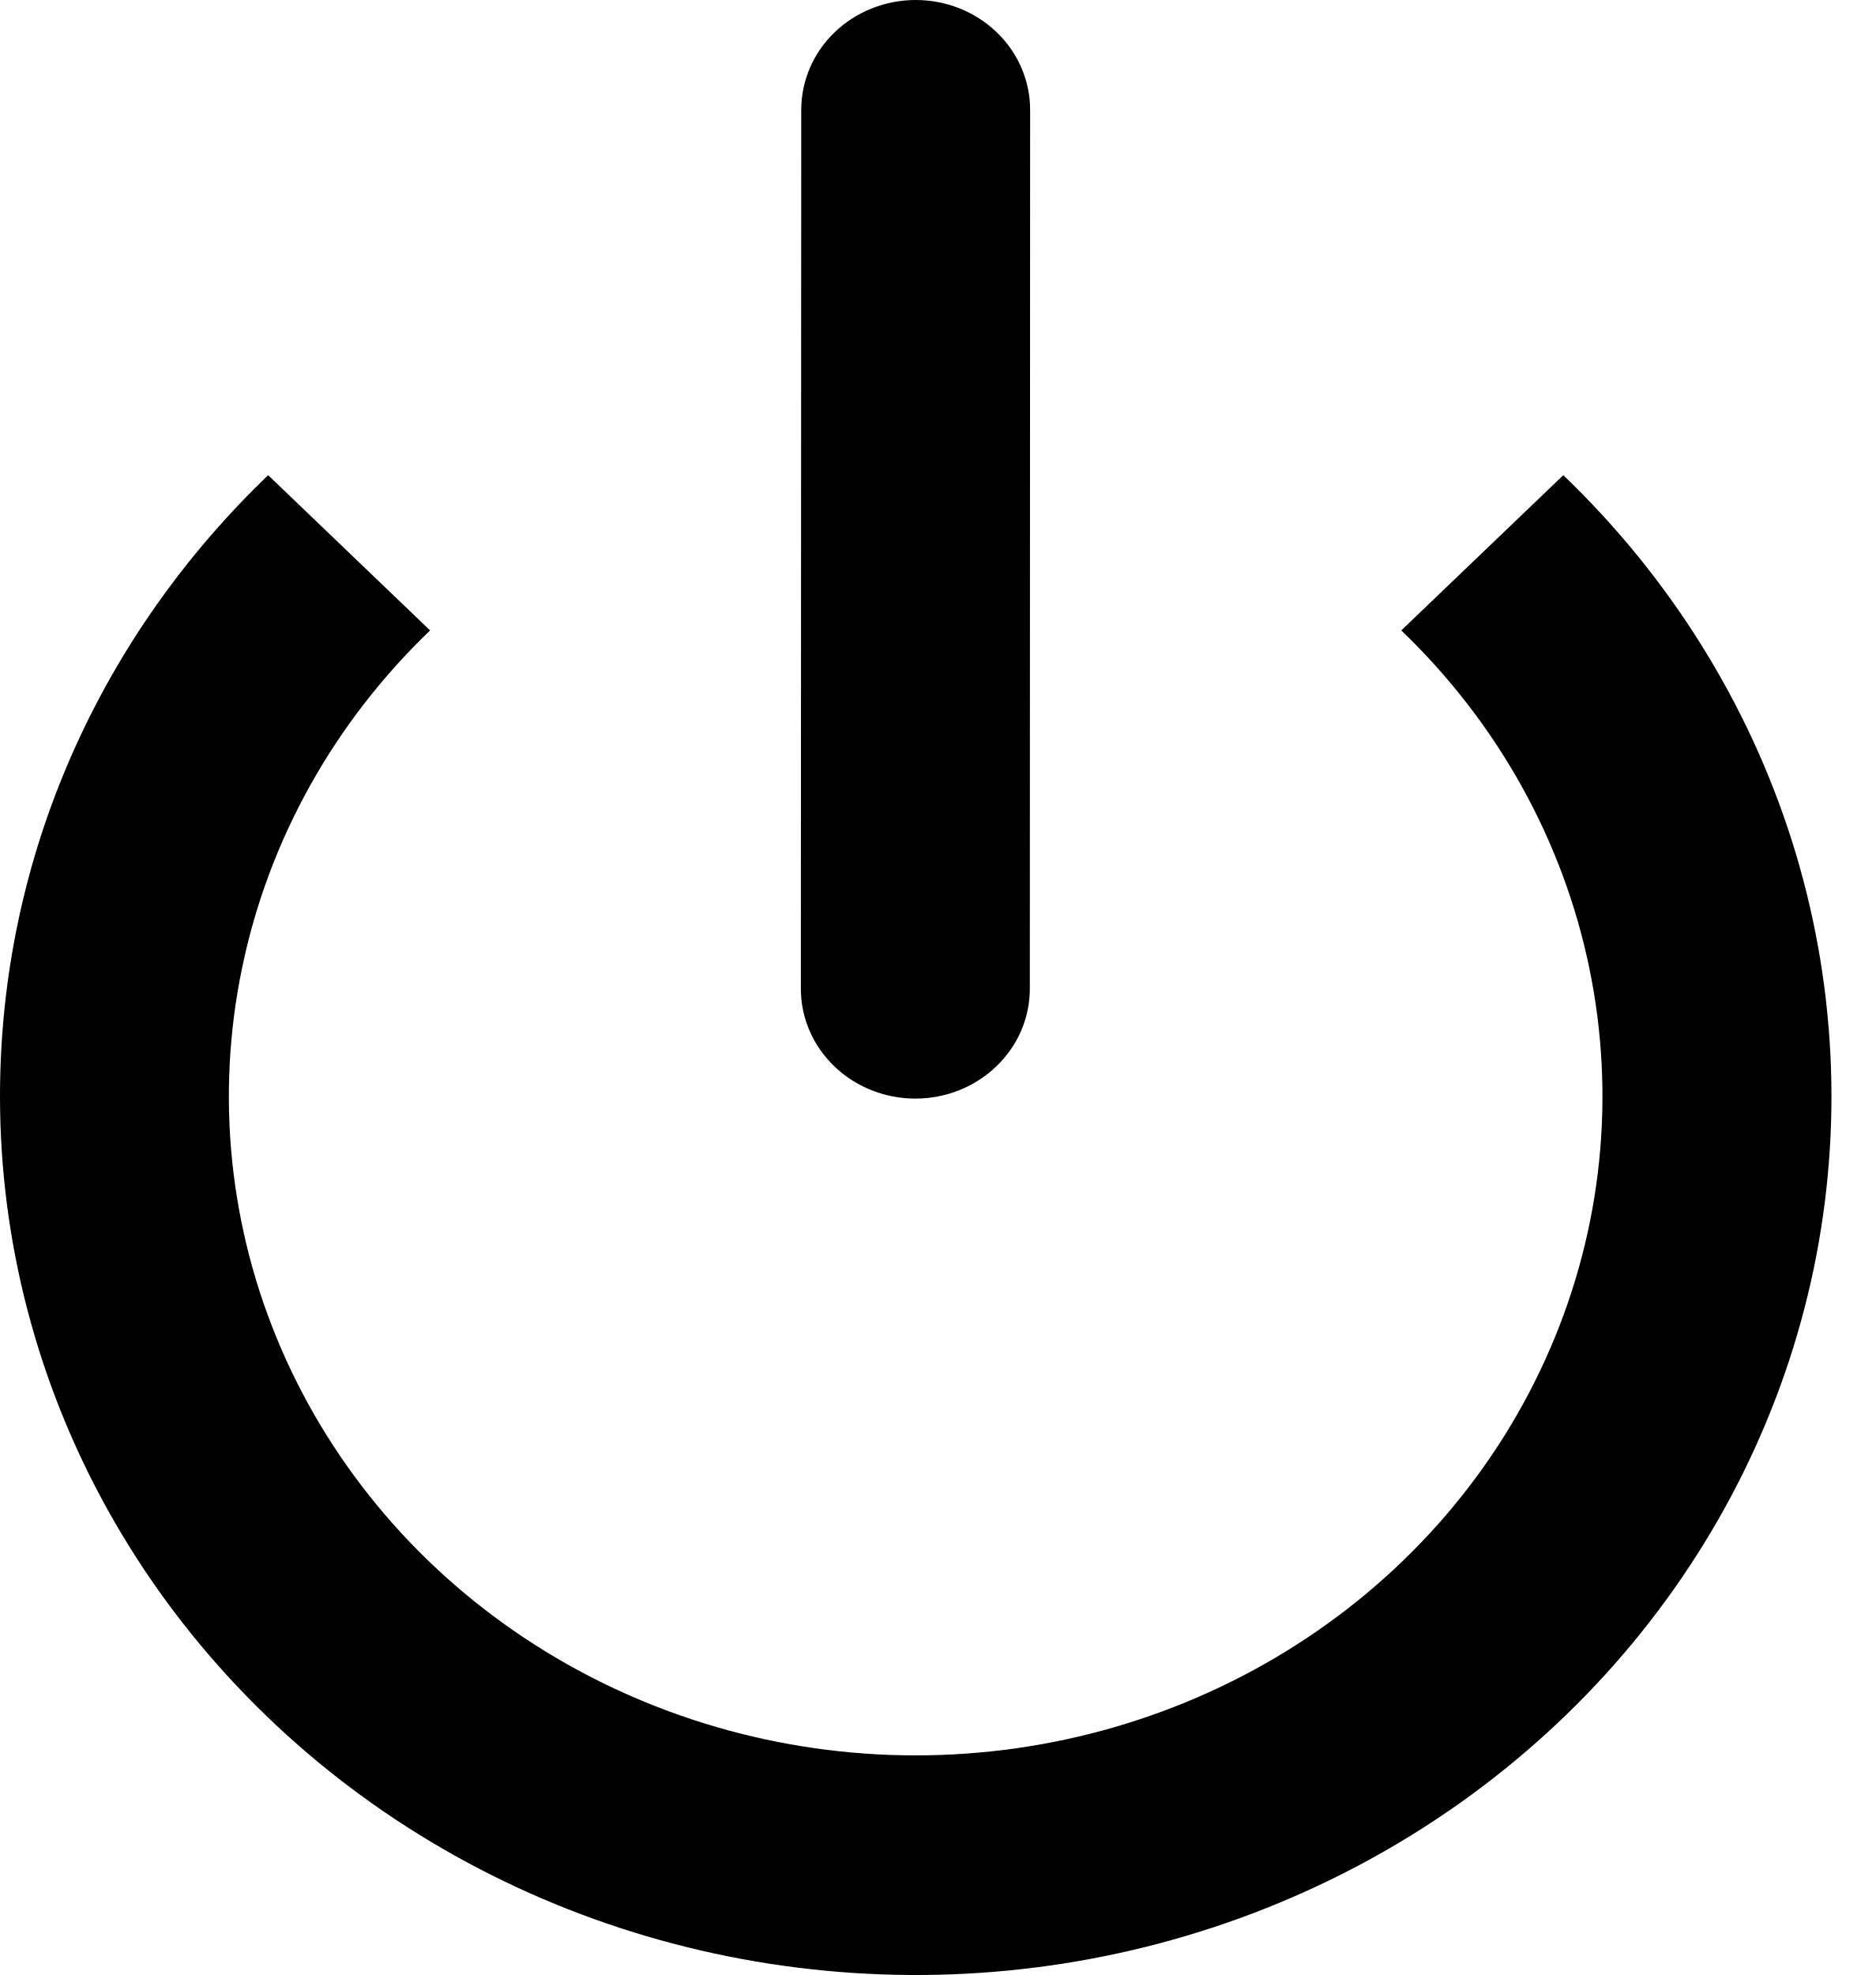
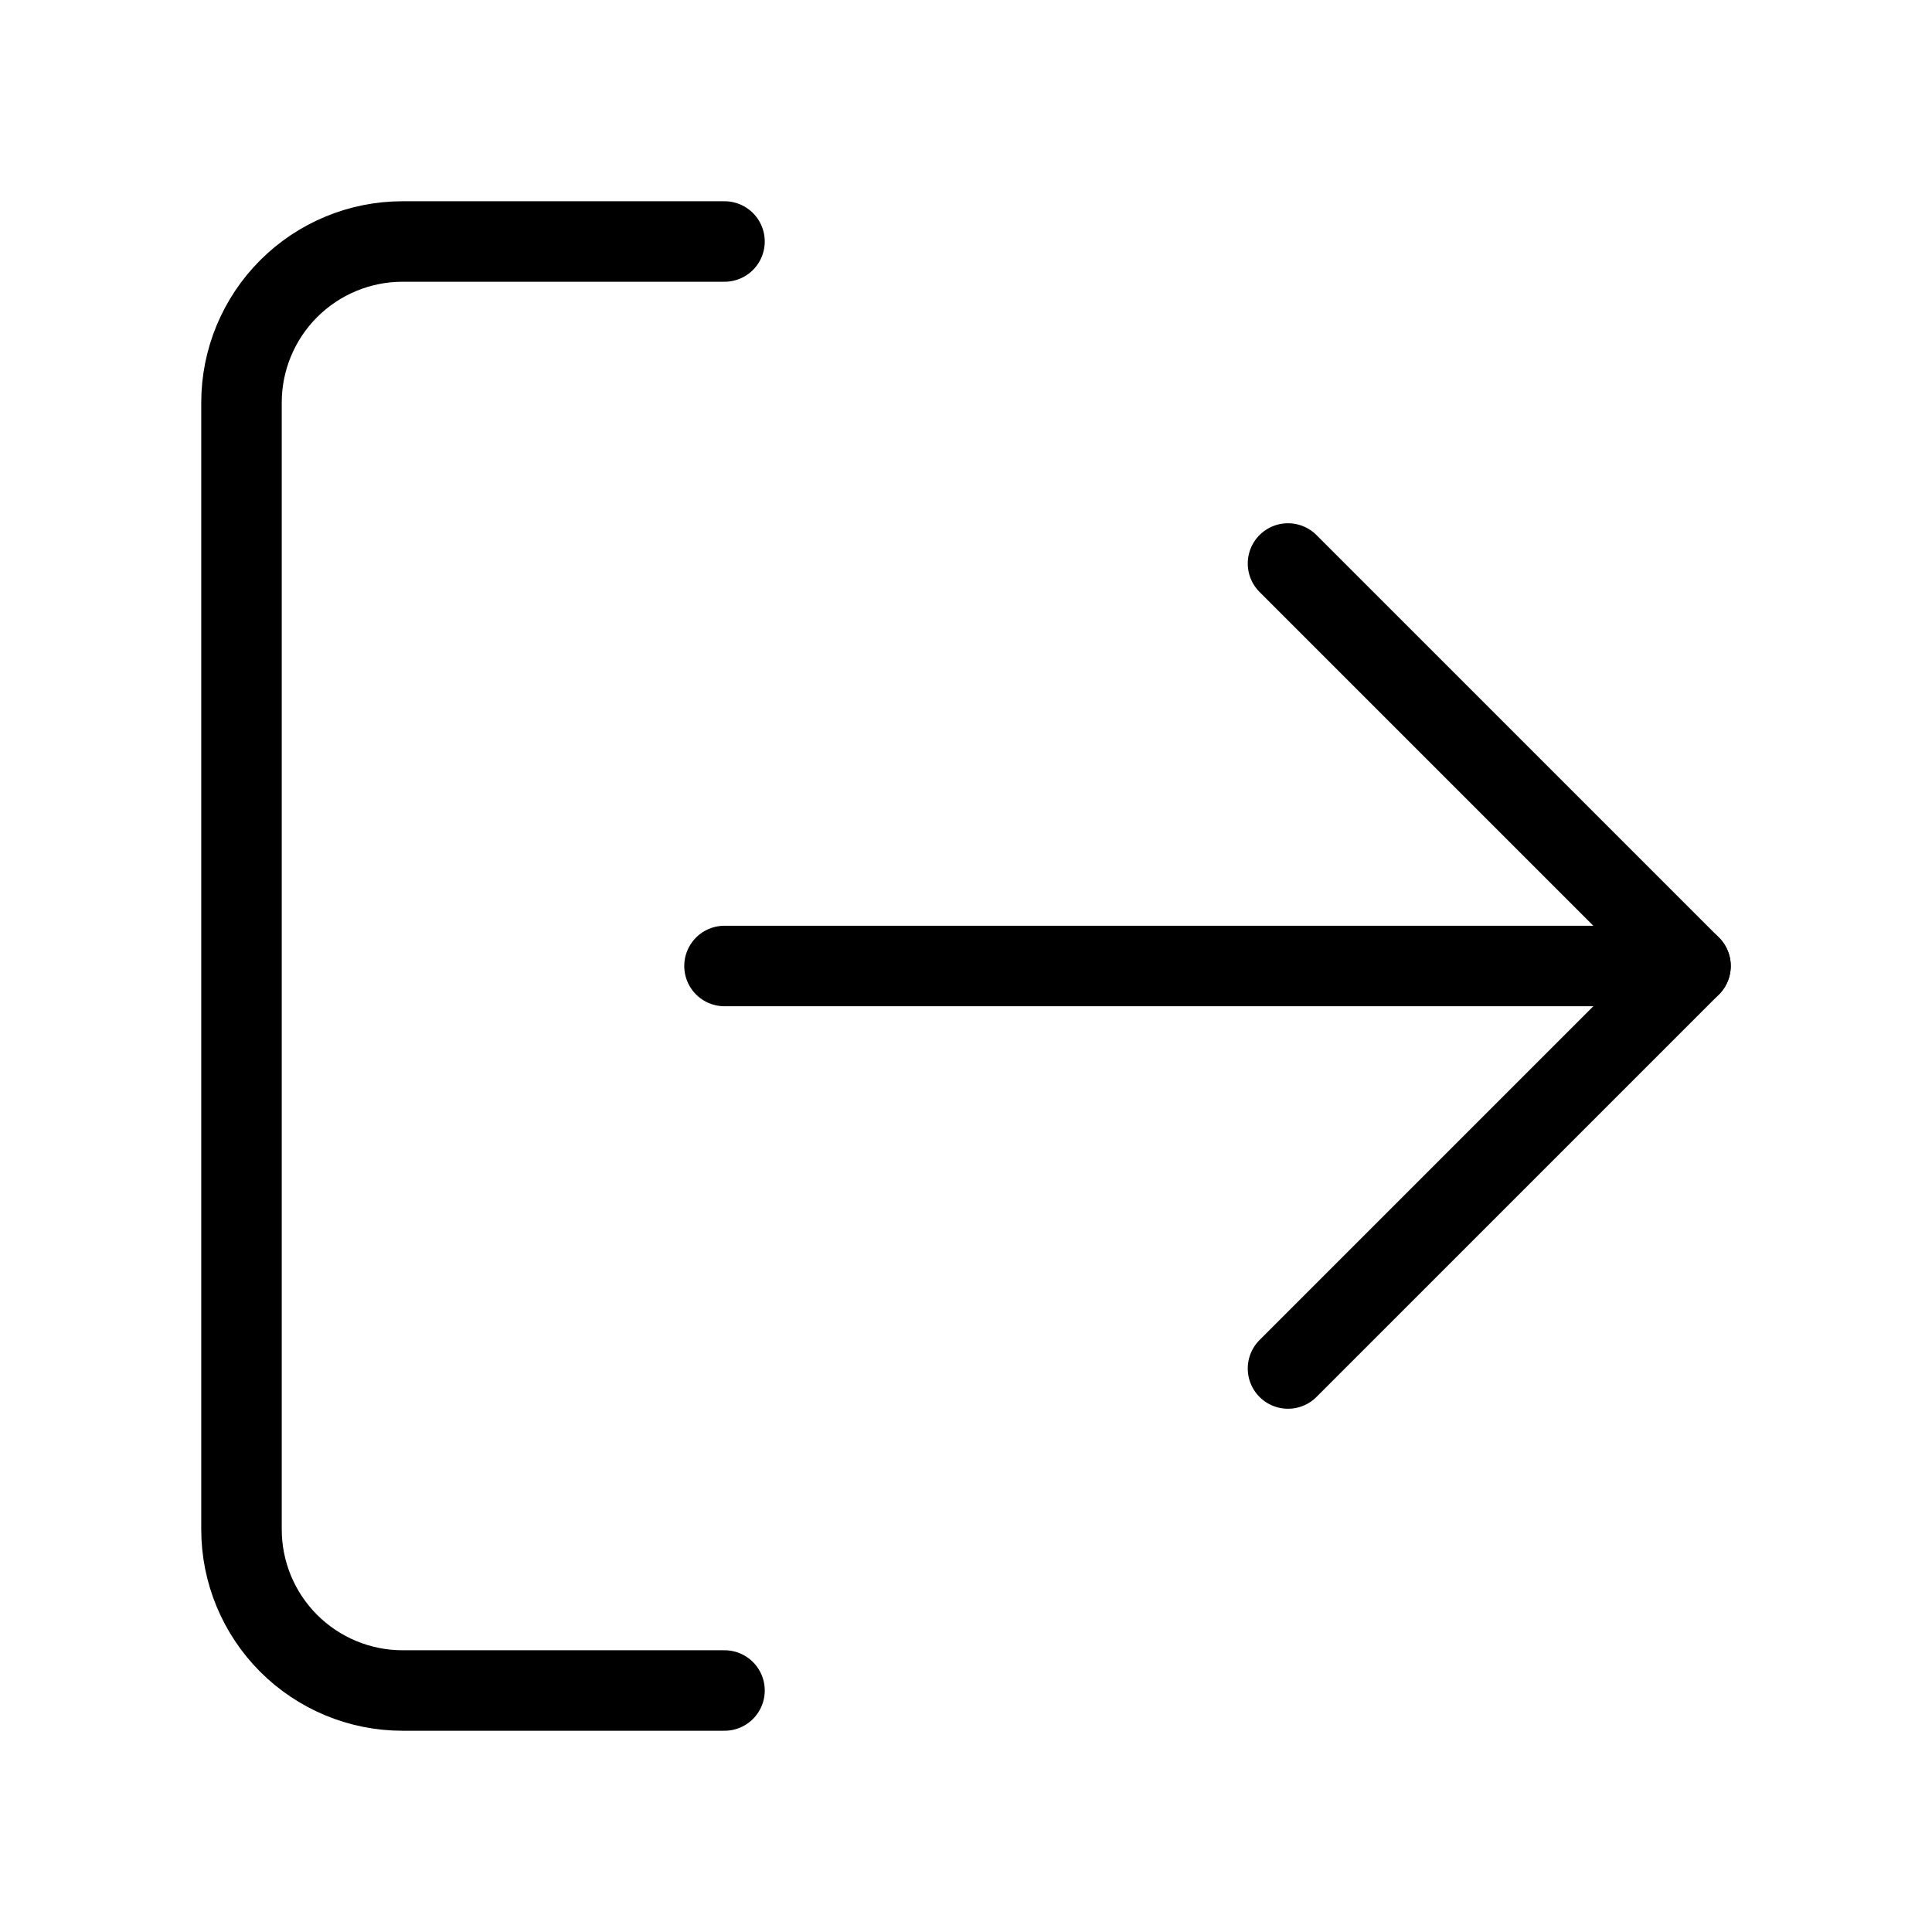
- <svg xmlns="http://www.w3.org/2000/svg" width="19" height="20" viewBox="0 0 19 20" fill="none">
-   <g id="icon log out">
-     <path id="Vector" d="M10.433 1.112C10.433 0.817 10.311 0.534 10.094 0.326C9.876 0.117 9.582 0 9.274 0C8.967 0 8.672 0.117 8.454 0.326C8.237 0.534 8.115 0.817 8.115 1.112L8.111 10.013C8.111 10.308 8.233 10.591 8.451 10.799C8.668 11.008 8.963 11.125 9.271 11.125C9.578 11.125 9.873 11.008 10.09 10.799C10.308 10.591 10.43 10.308 10.43 10.013L10.433 1.113V1.112Z" fill="black" />
-     <path id="Vector_2" d="M0 11.103C0 8.645 1.038 6.421 2.716 4.812L4.356 6.384C3.383 7.317 2.72 8.506 2.452 9.801C2.183 11.095 2.321 12.437 2.847 13.656C3.374 14.876 4.265 15.918 5.409 16.651C6.553 17.384 7.898 17.776 9.274 17.776C10.65 17.776 11.995 17.384 13.138 16.651C14.282 15.918 15.174 14.876 15.7 13.656C16.227 12.437 16.364 11.095 16.096 9.801C15.828 8.506 15.165 7.317 14.192 6.384L15.833 4.812C16.911 5.846 17.707 7.12 18.15 8.52C18.592 9.92 18.668 11.404 18.371 12.839C18.073 14.274 17.411 15.616 16.444 16.747C15.476 17.878 14.233 18.763 12.824 19.323C11.415 19.883 9.883 20.101 8.366 19.957C6.848 19.814 5.39 19.314 4.122 18.501C2.854 17.688 1.814 16.587 1.095 15.297C0.376 14.007 5.55753e-05 12.566 0 11.103Z" fill="black" />
+ <svg xmlns="http://www.w3.org/2000/svg" width="24" height="24" viewBox="0 0 24 24" fill="none">
+   <g id="log-out">
+     <path id="Vector" d="M9 21H5C4.47 21 3.961 20.789 3.586 20.414C3.211 20.039 3 19.53 3 19V5C3 4.47 3.211 3.961 3.586 3.586C3.961 3.211 4.47 3 5 3H9" stroke="black" stroke-linecap="round" stroke-linejoin="round" />
+     <path id="Vector_2" d="M16 17L21 12L16 7" stroke="black" stroke-linecap="round" stroke-linejoin="round" />
+     <path id="Vector_3" d="M21 12H9" stroke="black" stroke-linecap="round" stroke-linejoin="round" />
  </g>
</svg>
